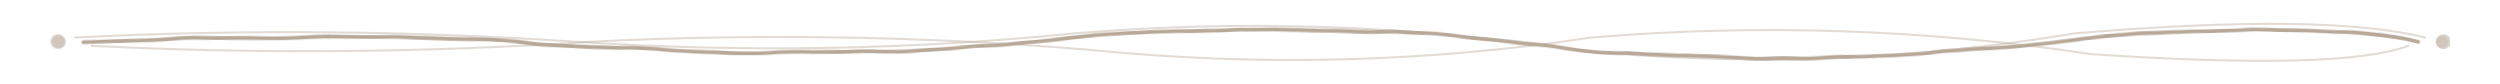
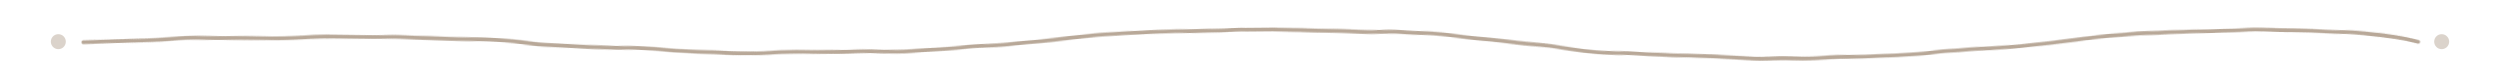
<svg xmlns="http://www.w3.org/2000/svg" viewBox="0 0 600 20">
  <defs>
    <style>
      .line { fill: none; stroke: #b8a898; stroke-width: 0.9; stroke-linecap: round; filter: url(#sk); }
-       .fallback { fill: none; stroke: #b8a898; stroke-width: 0.5; stroke-linecap: round; opacity: 0.4; }
-       .dot { fill: #b8a898; opacity: 0.5; filter: url(#sk); }
-       .dot-fb { fill: #b8a898; opacity: 0.3; }
+       .dot { fill: #b8a898; opacity: 0.5; }
    </style>
    <filter id="sk" x="-5%" y="-50%" width="110%" height="200%">
      <feTurbulence type="fractalNoise" baseFrequency="0.04" numOctaves="3" result="n" seed="57" />
      <feDisplacementMap in="SourceGraphic" in2="n" scale="1.3" xChannelSelector="R" yChannelSelector="G" />
    </filter>
  </defs>
-   <path class="fallback" d="M 18 9 Q 78 6, 138 10 Q 198 14, 258 8 Q 318 3, 378 12 Q 438 18, 498 8 Q 558 3, 582 9" />
-   <path class="fallback" d="M 22 11 Q 82 14, 142 10 Q 202 7, 262 12 Q 322 18, 382 9 Q 442 4, 502 13 Q 562 17, 578 11" />
  <path class="line" d="M 20 10 Q 80 7, 140 11 Q 200 15, 260 9 Q 320 4, 380 12 Q 440 17, 500 9 Q 560 5, 580 10" />
  <circle class="dot" cx="14" cy="10" r="1.8" />
  <circle class="dot" cx="586" cy="10" r="1.8" />
-   <circle class="dot-fb" cx="14" cy="10" r="1.5" />
-   <circle class="dot-fb" cx="586" cy="10" r="1.5" />
</svg>
